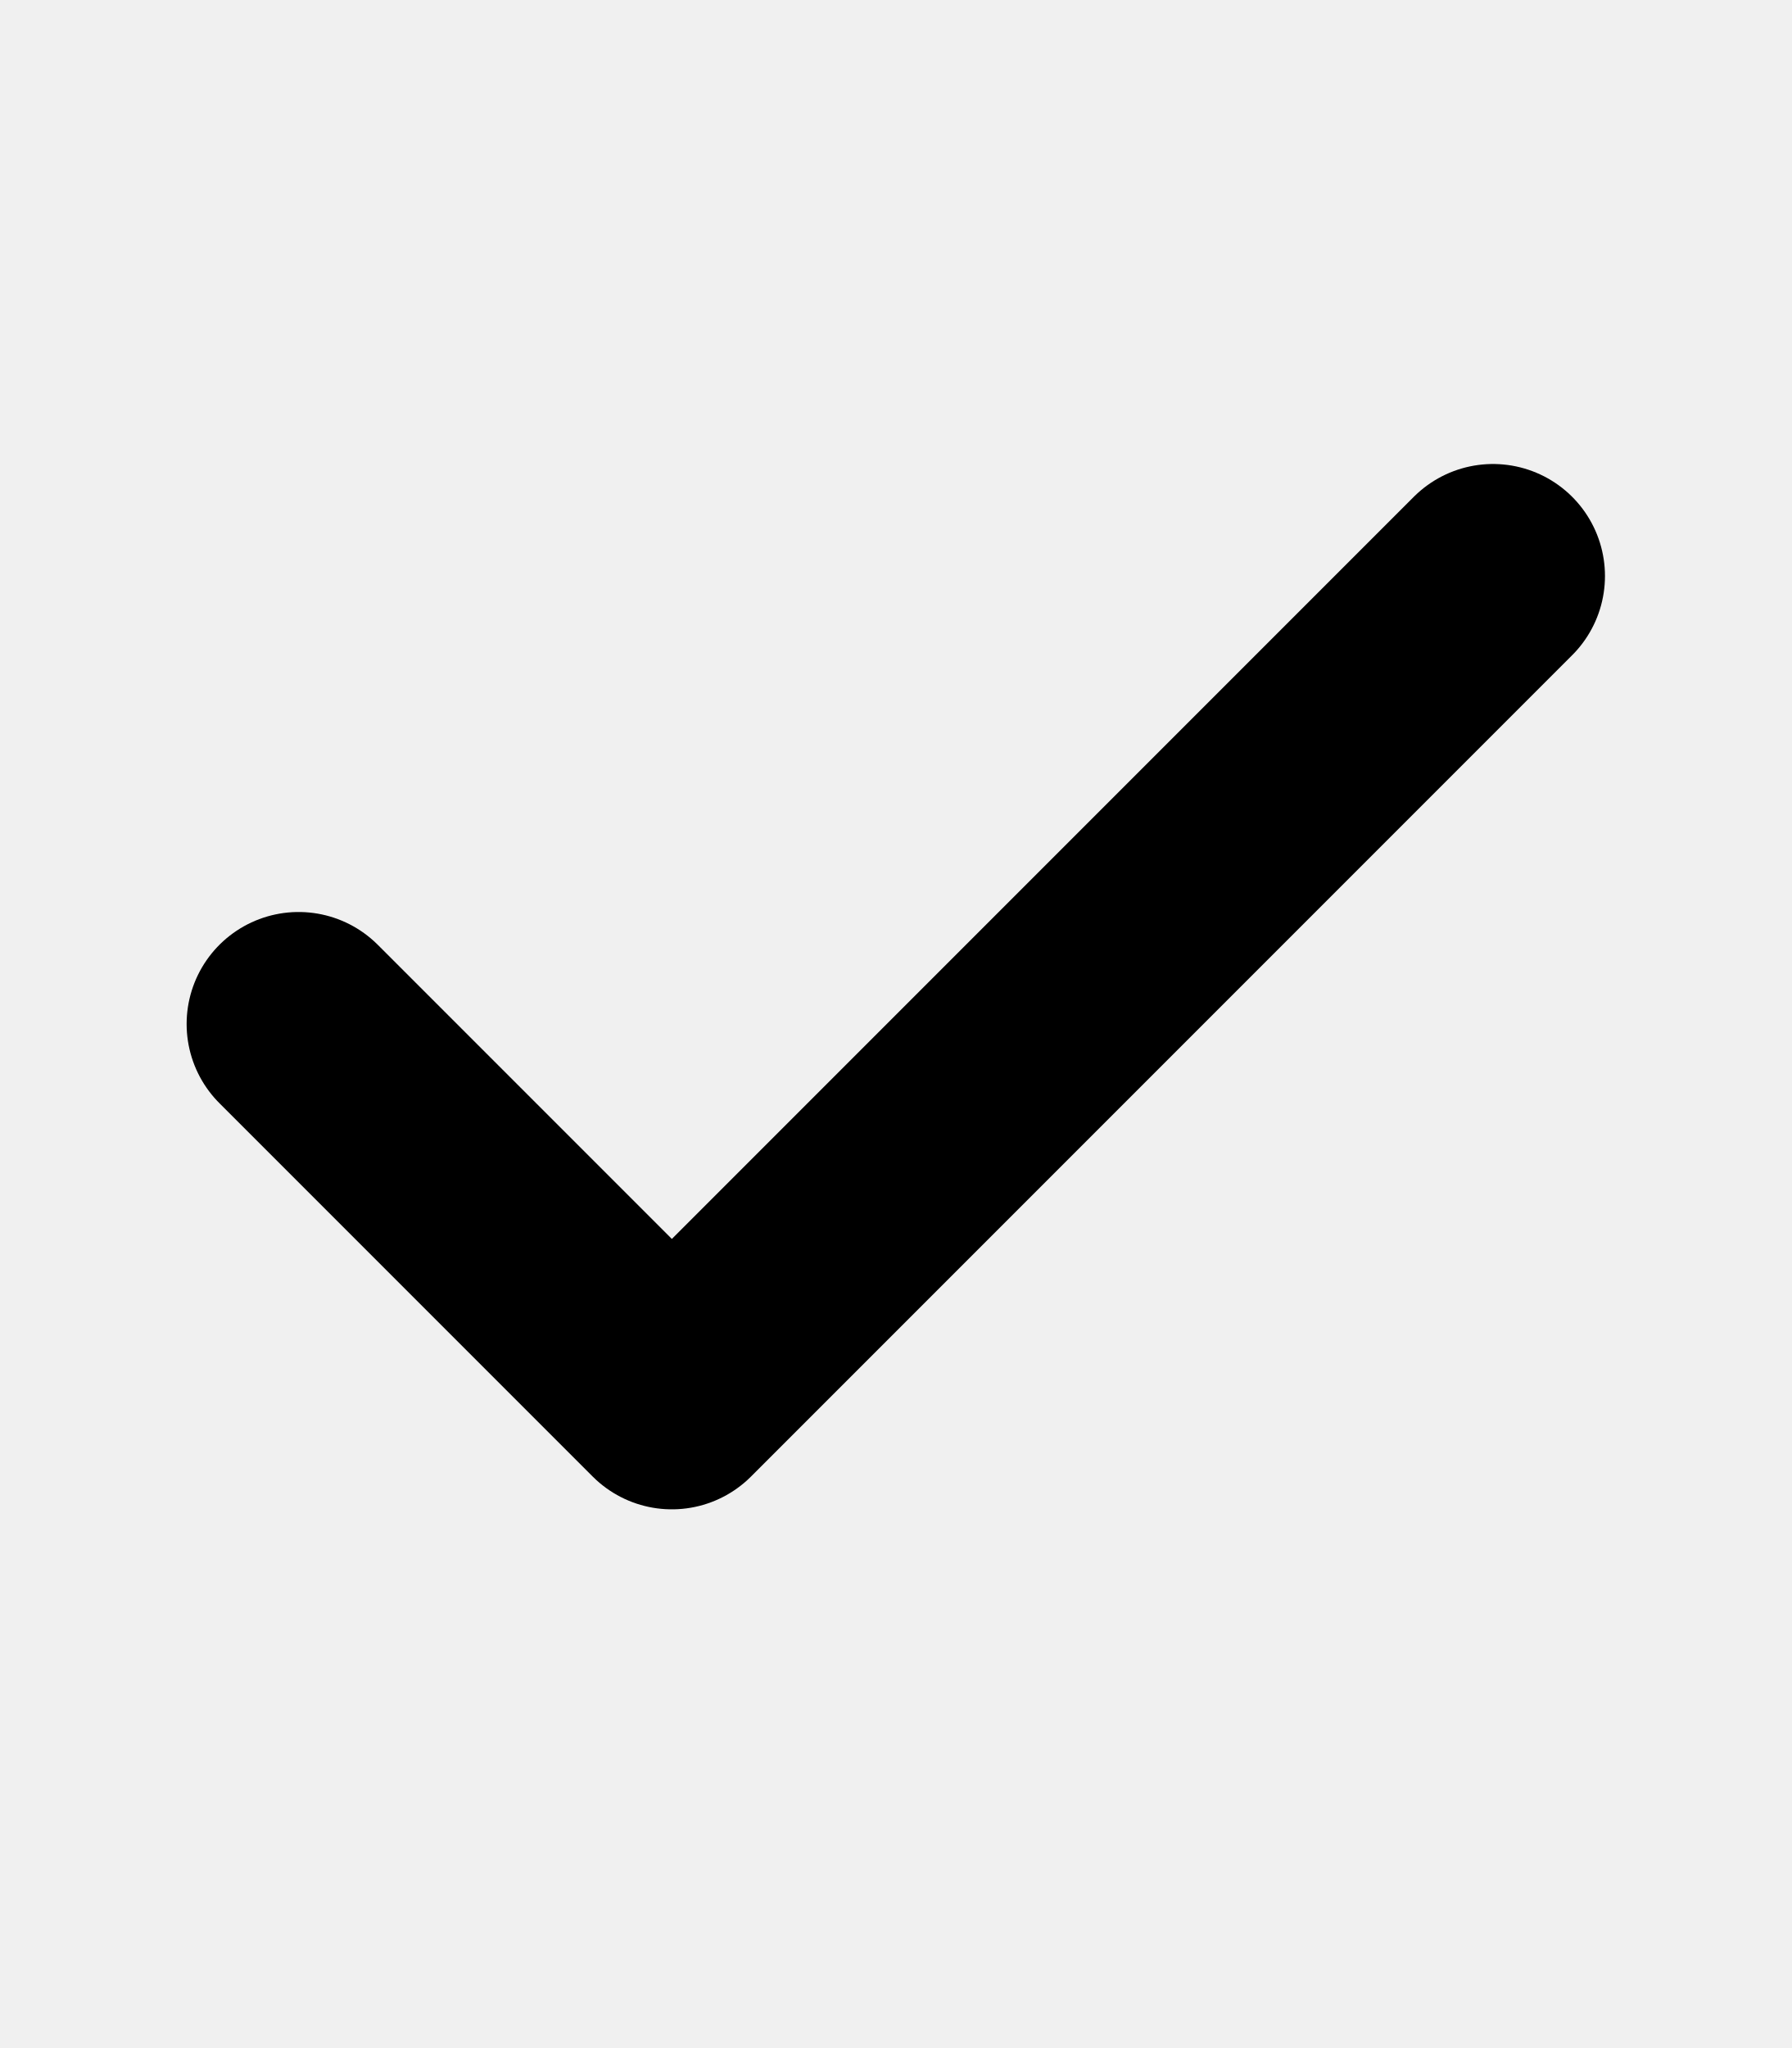
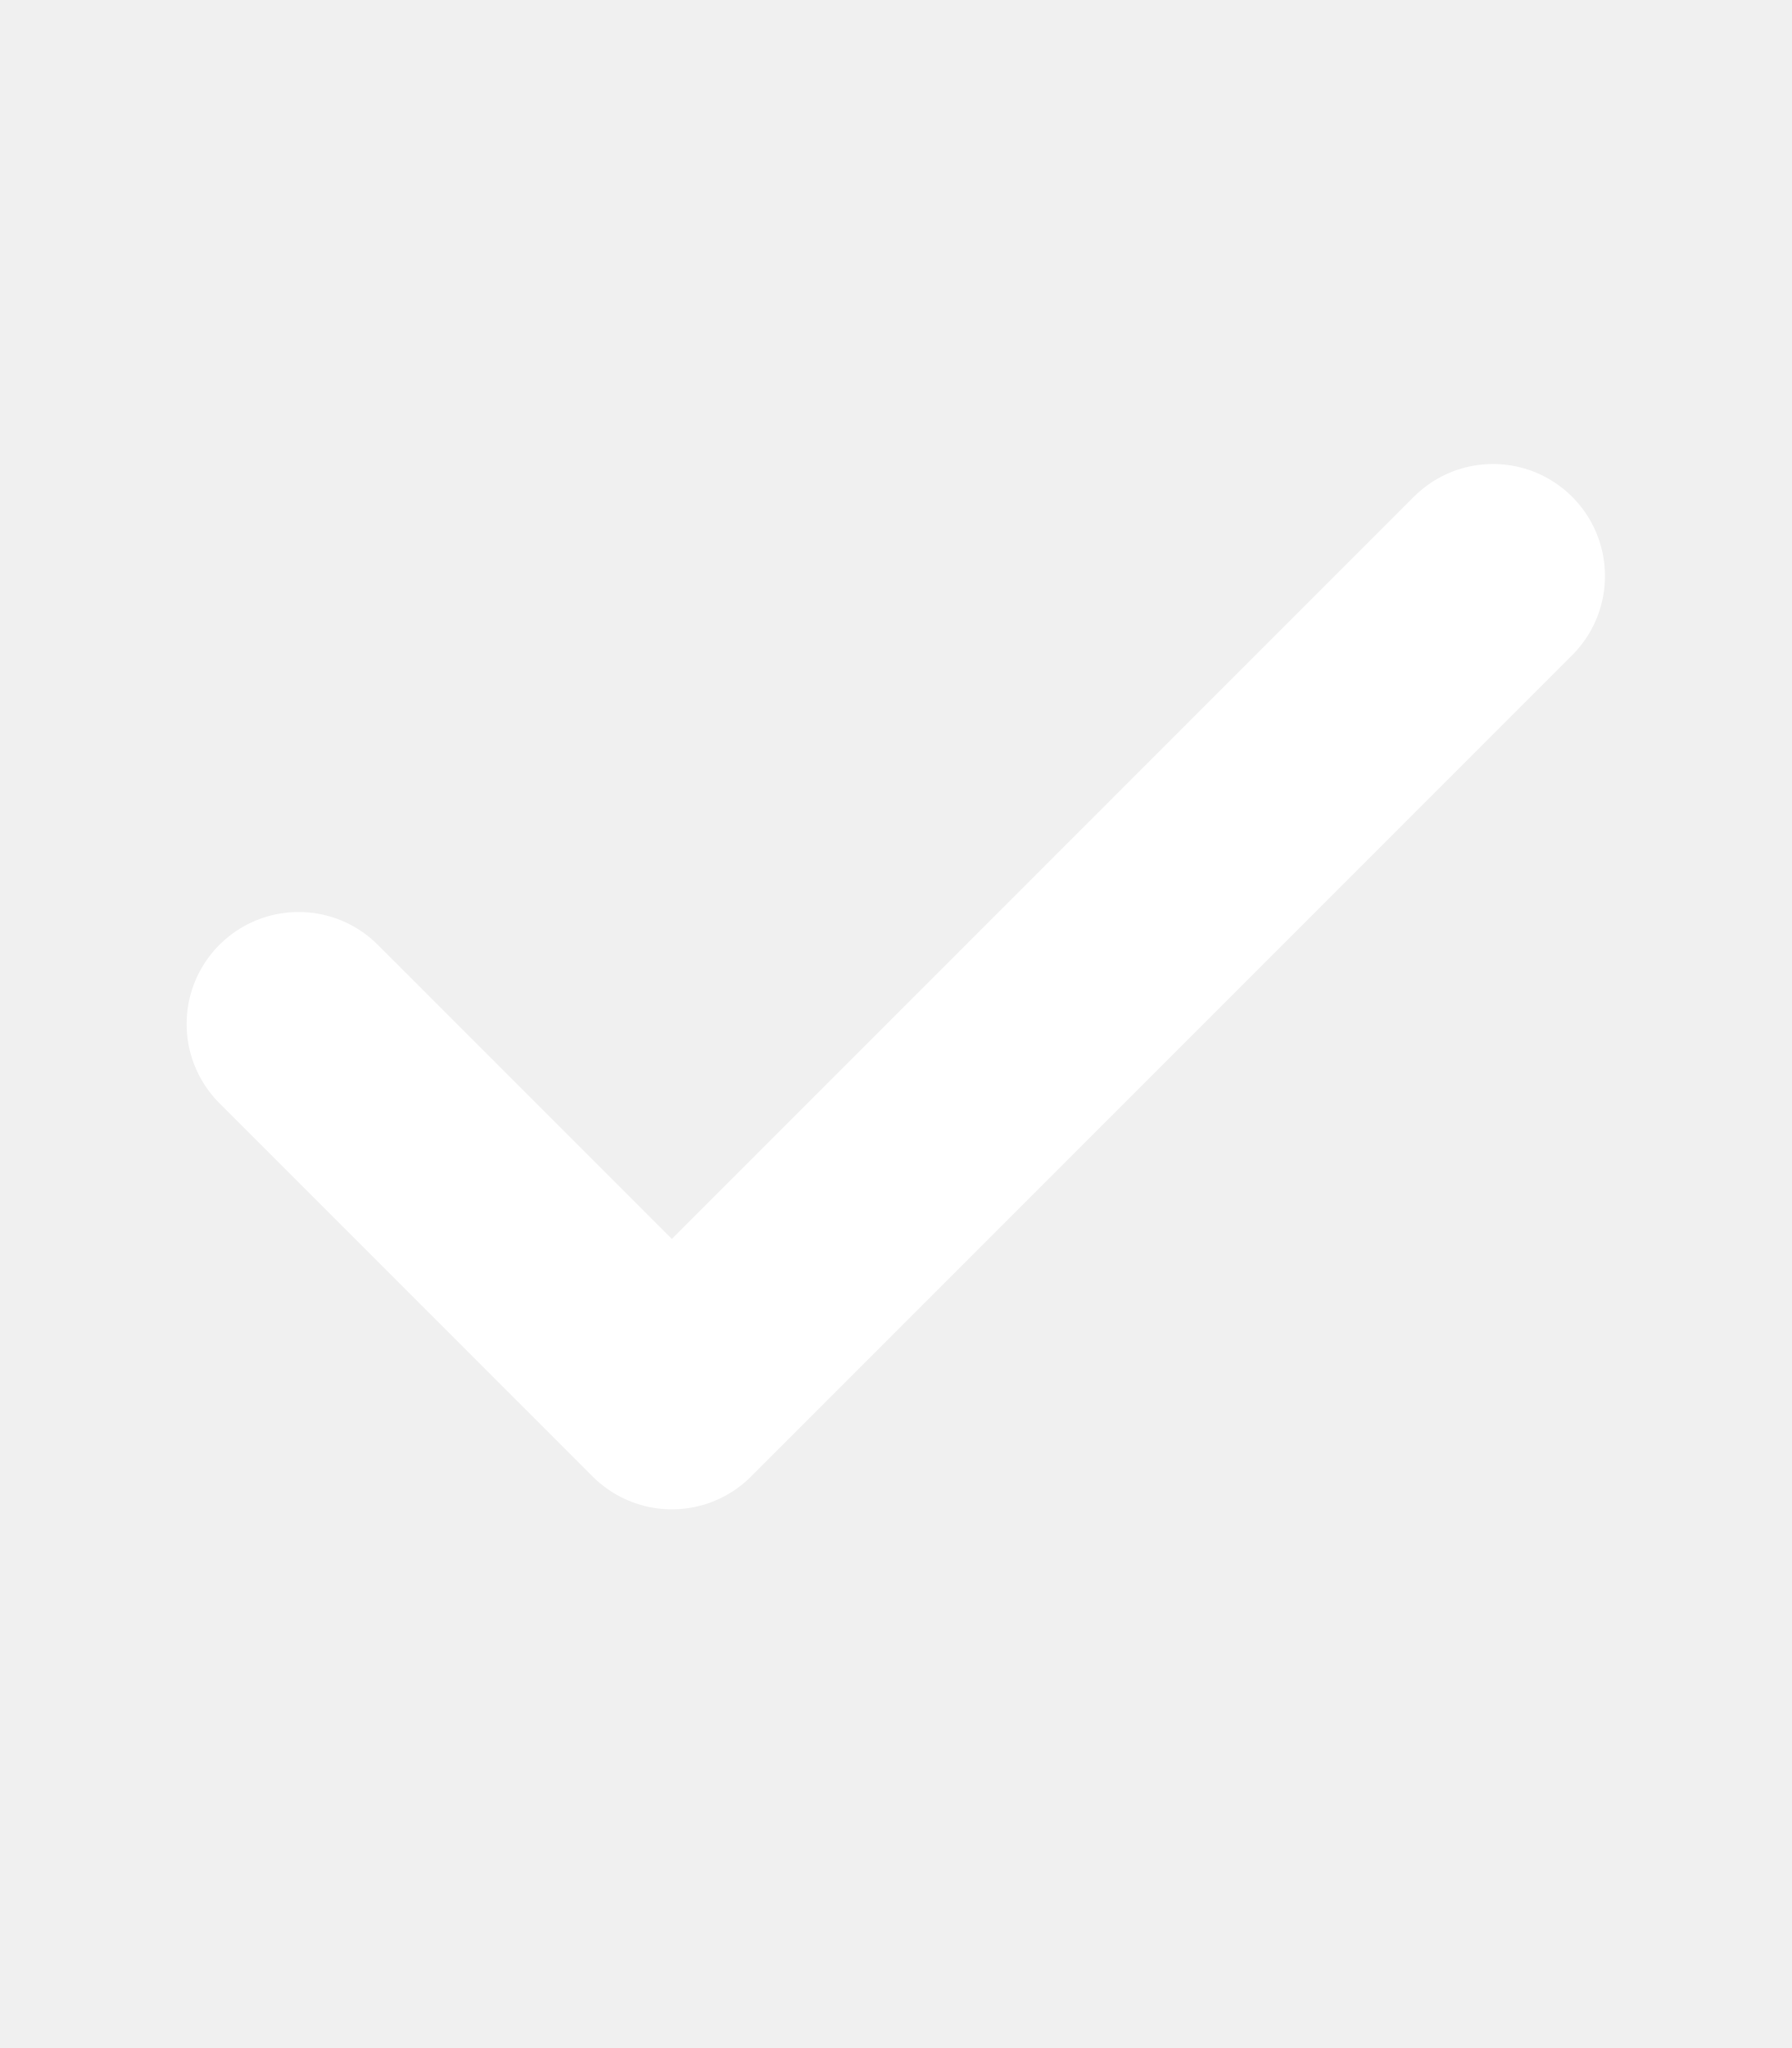
- <svg xmlns="http://www.w3.org/2000/svg" width="14" height="16" viewBox="0 0 24 24" fill="none" stroke="currentColor" stroke-width="3" stroke-linecap="round" stroke-linejoin="round" class="lucide lucide-check">
+ <svg xmlns="http://www.w3.org/2000/svg" width="14" height="16" viewBox="0 0 24 24" fill="none" stroke="#fff" stroke-width="3" stroke-linecap="round" stroke-linejoin="round" class="lucide lucide-check">
  <path d="M20 6 9 17l-5-5" />
</svg>
